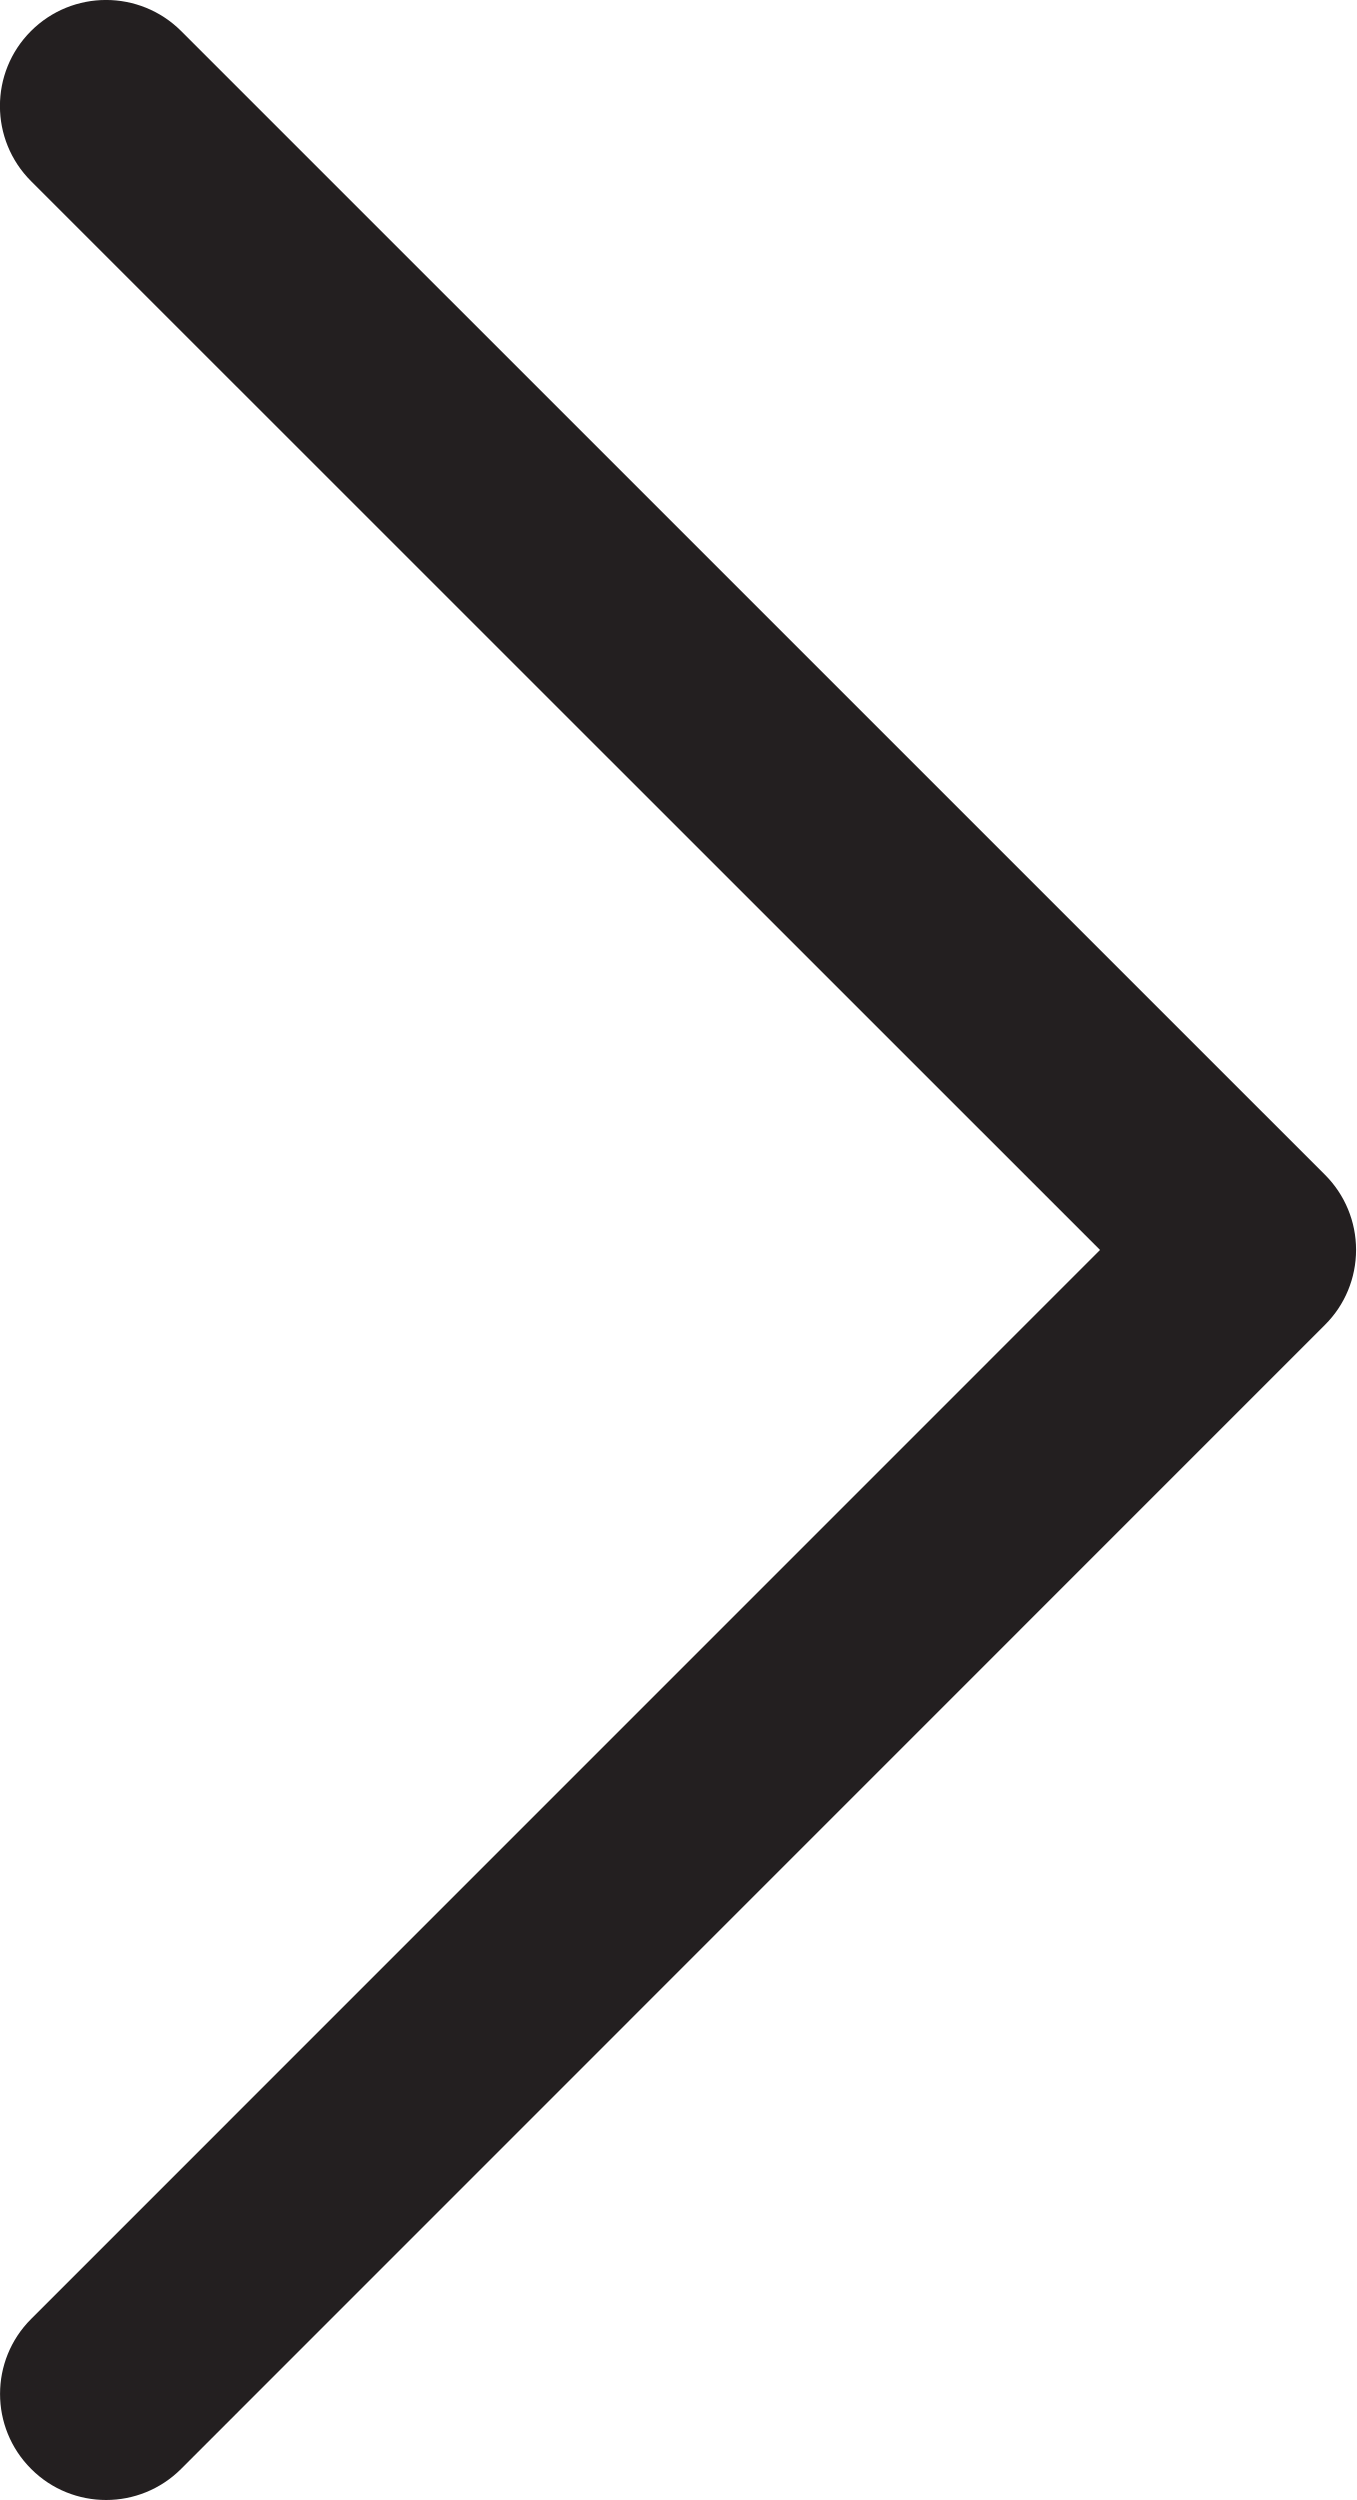
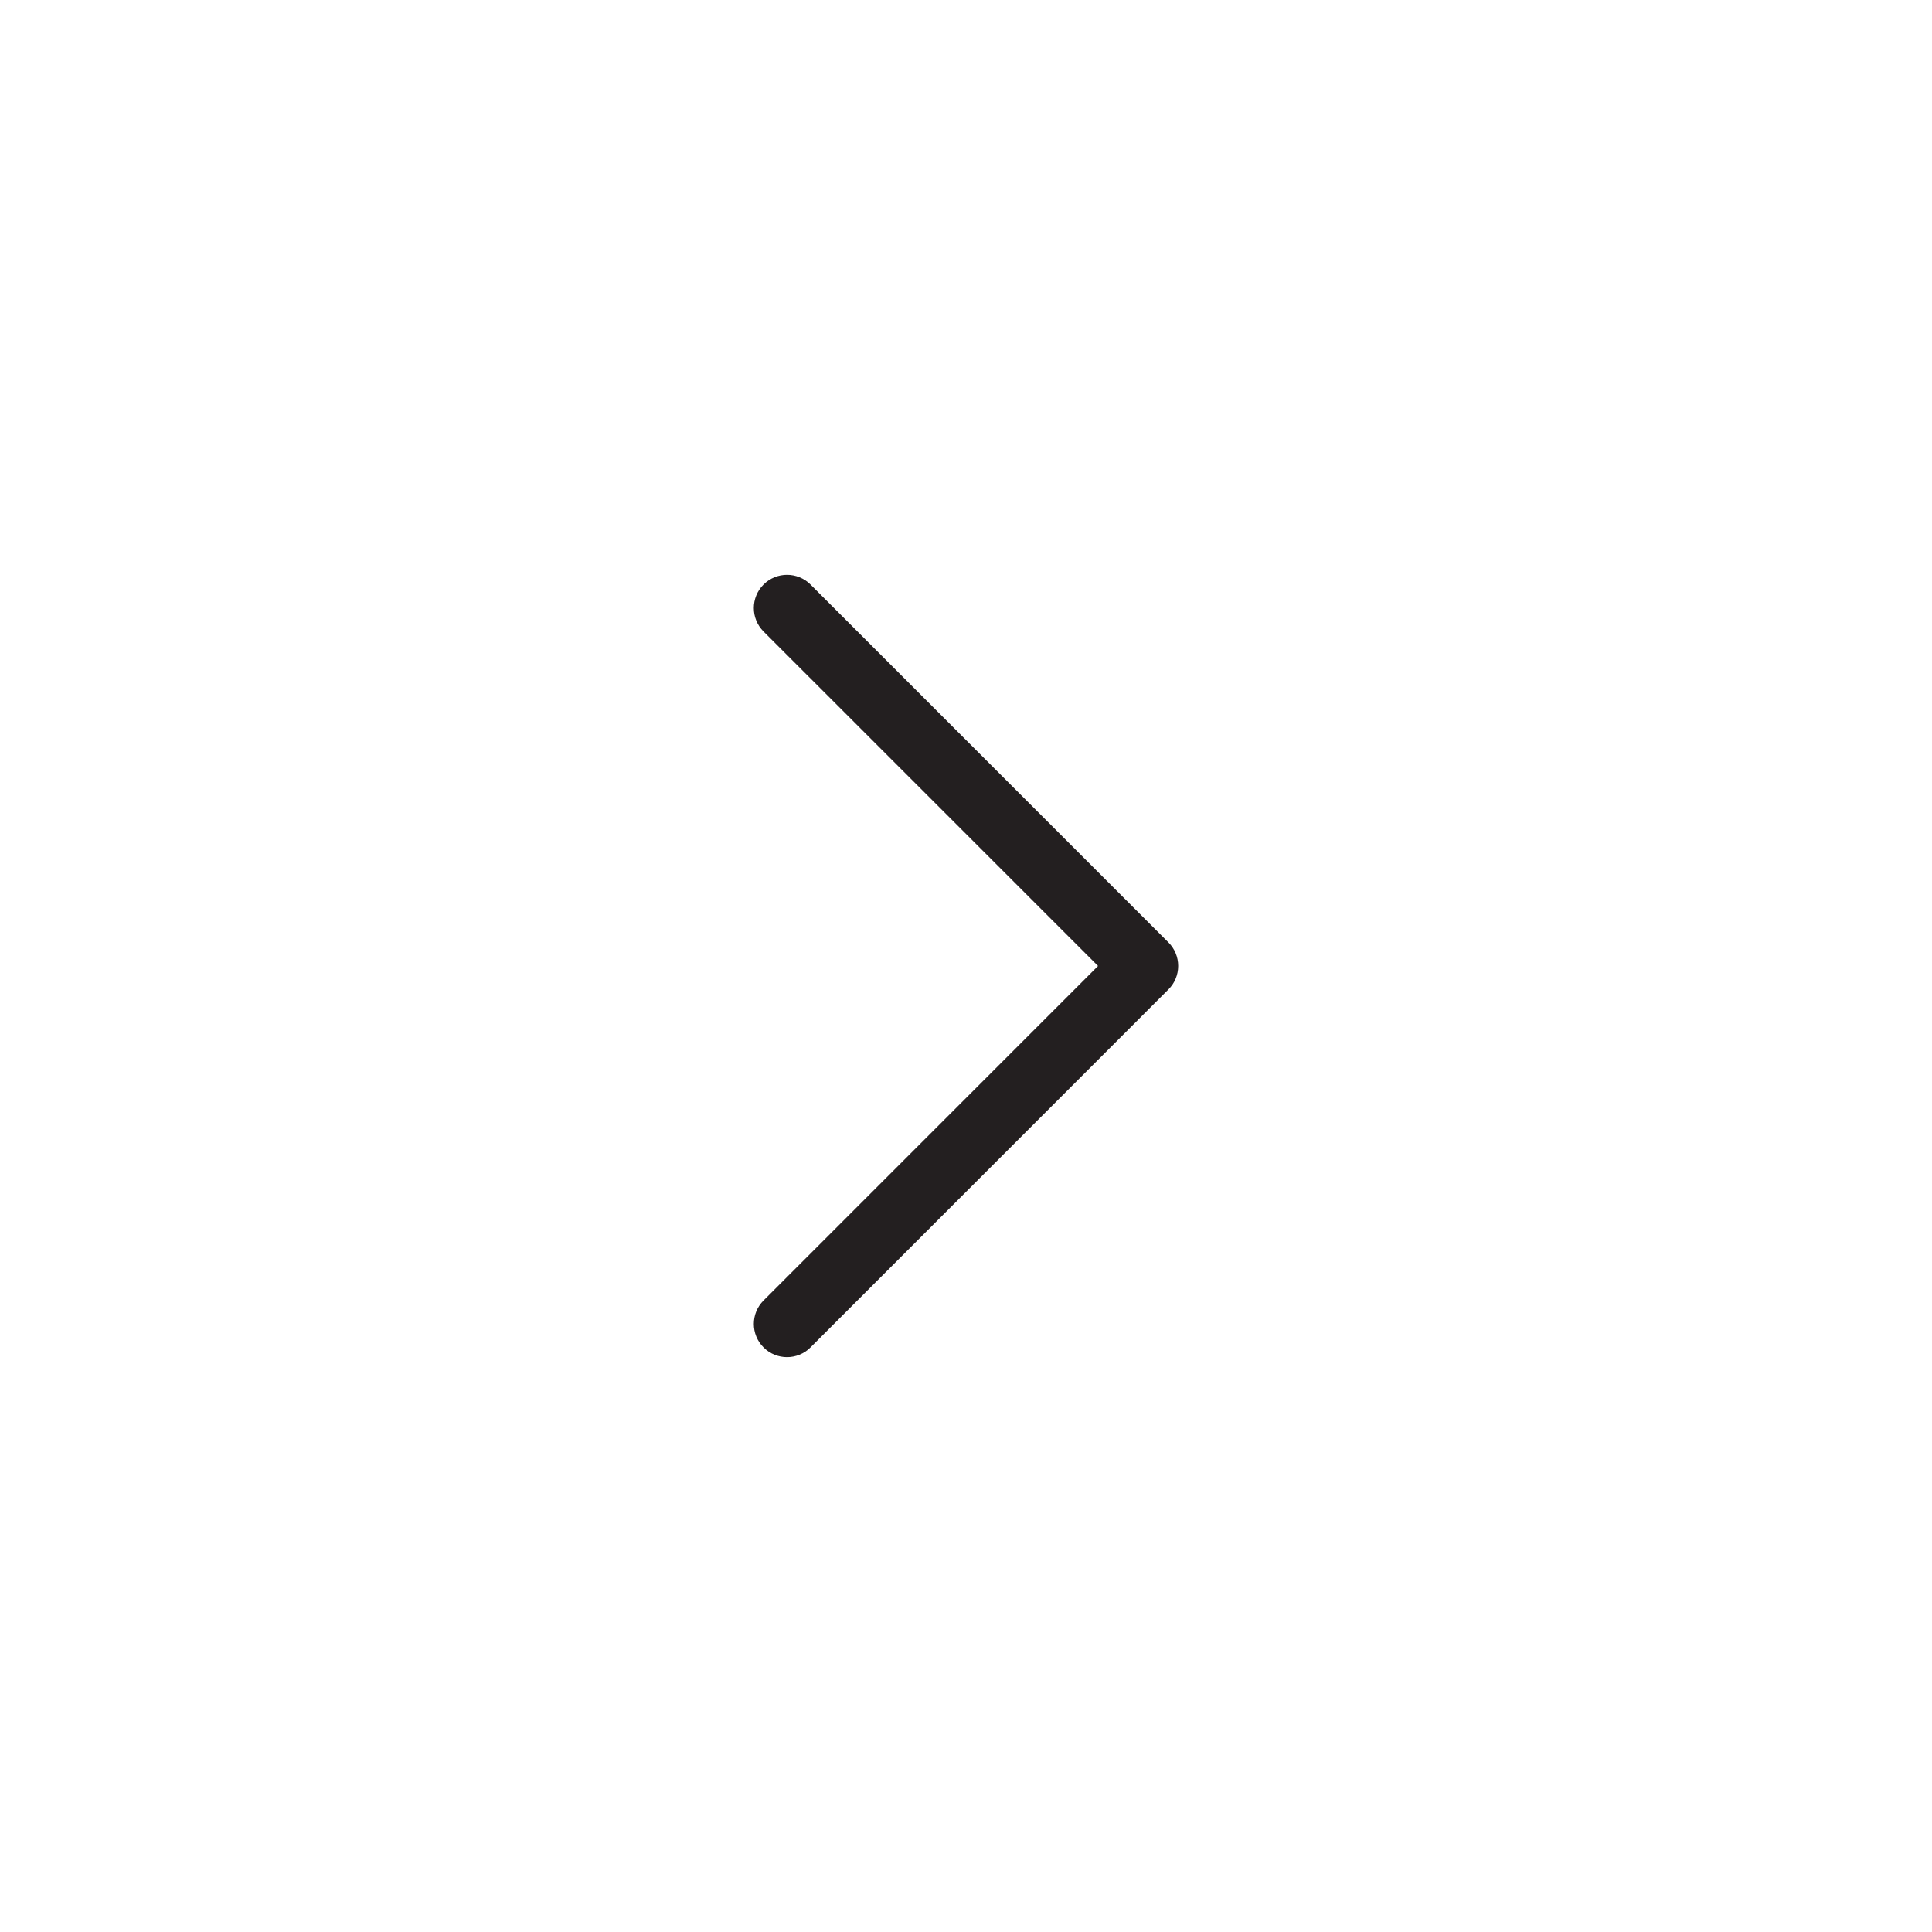
- <svg xmlns="http://www.w3.org/2000/svg" version="1.1" x="0px" y="0px" viewBox="0 0 14.058 25.915" style="enable-background:new 0 0 14.058 25.915;" xml:space="preserve">
+ <svg xmlns="http://www.w3.org/2000/svg" version="1.1" x="0px" y="0px" viewBox="0 0 64 64" style="enable-background:new 0 0 64 64;" xml:space="preserve">
  <g id="chevron">
    <g id="XMLID_674_">
-       <path style="fill:#231F20;" d="M1.1,25.915c-0.281,0-0.563-0.107-0.777-0.322c-0.43-0.429-0.43-1.126,0-1.555l11.08-11.081    L0.322,1.878c-0.43-0.43-0.43-1.127-0.001-1.556c0.43-0.43,1.126-0.429,1.556-0.001l11.858,11.857    c0.207,0.207,0.322,0.486,0.322,0.778s-0.115,0.571-0.322,0.777L1.877,25.593C1.663,25.807,1.381,25.915,1.1,25.915z" />
+       <path style="fill:#231F20;" d="M26.071,44.957c-0.281,0-0.563-0.107-0.777-0.322c-0.43-0.429-0.43-1.126,0-1.555l11.08-11.081    L25.294,20.92c-0.43-0.43-0.43-1.127-0.001-1.556c0.43-0.43,1.126-0.429,1.556-0.001l11.858,11.857    c0.207,0.207,0.322,0.486,0.322,0.778s-0.115,0.571-0.322,0.777L26.848,44.635C26.634,44.85,26.352,44.957,26.071,44.957z" />
    </g>
  </g>
  <g id="Layer_1">
</g>
</svg>
